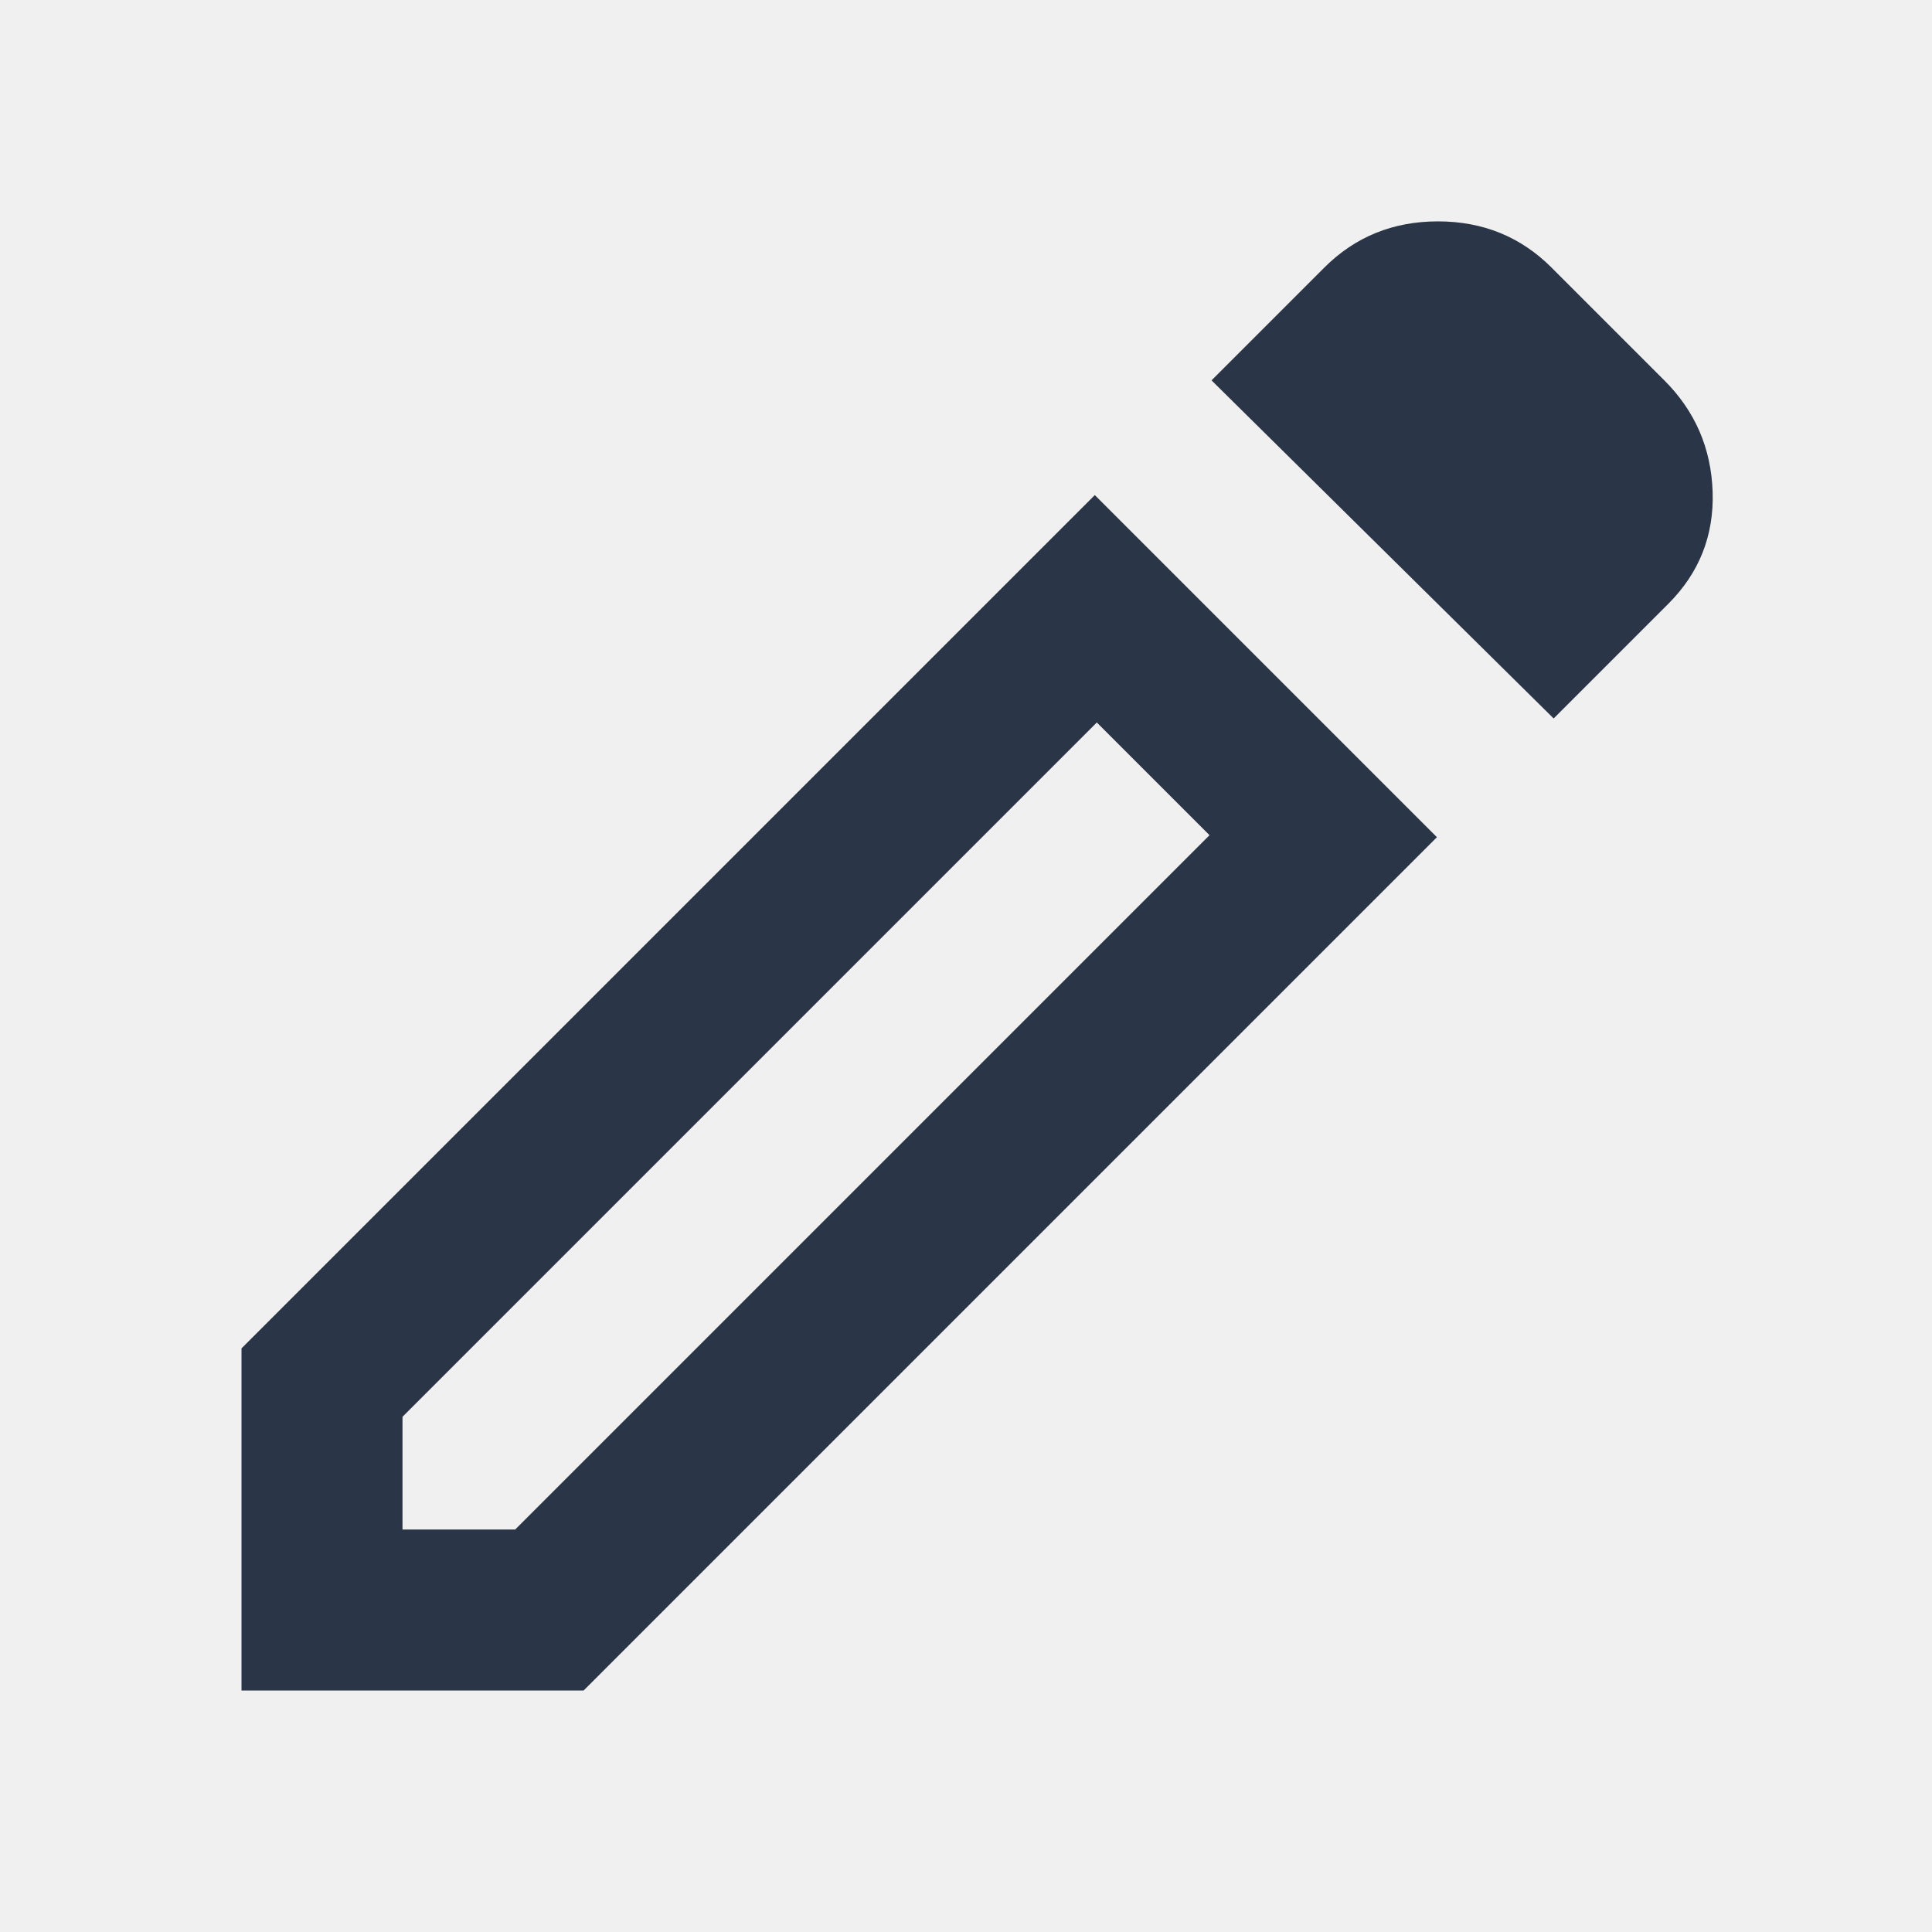
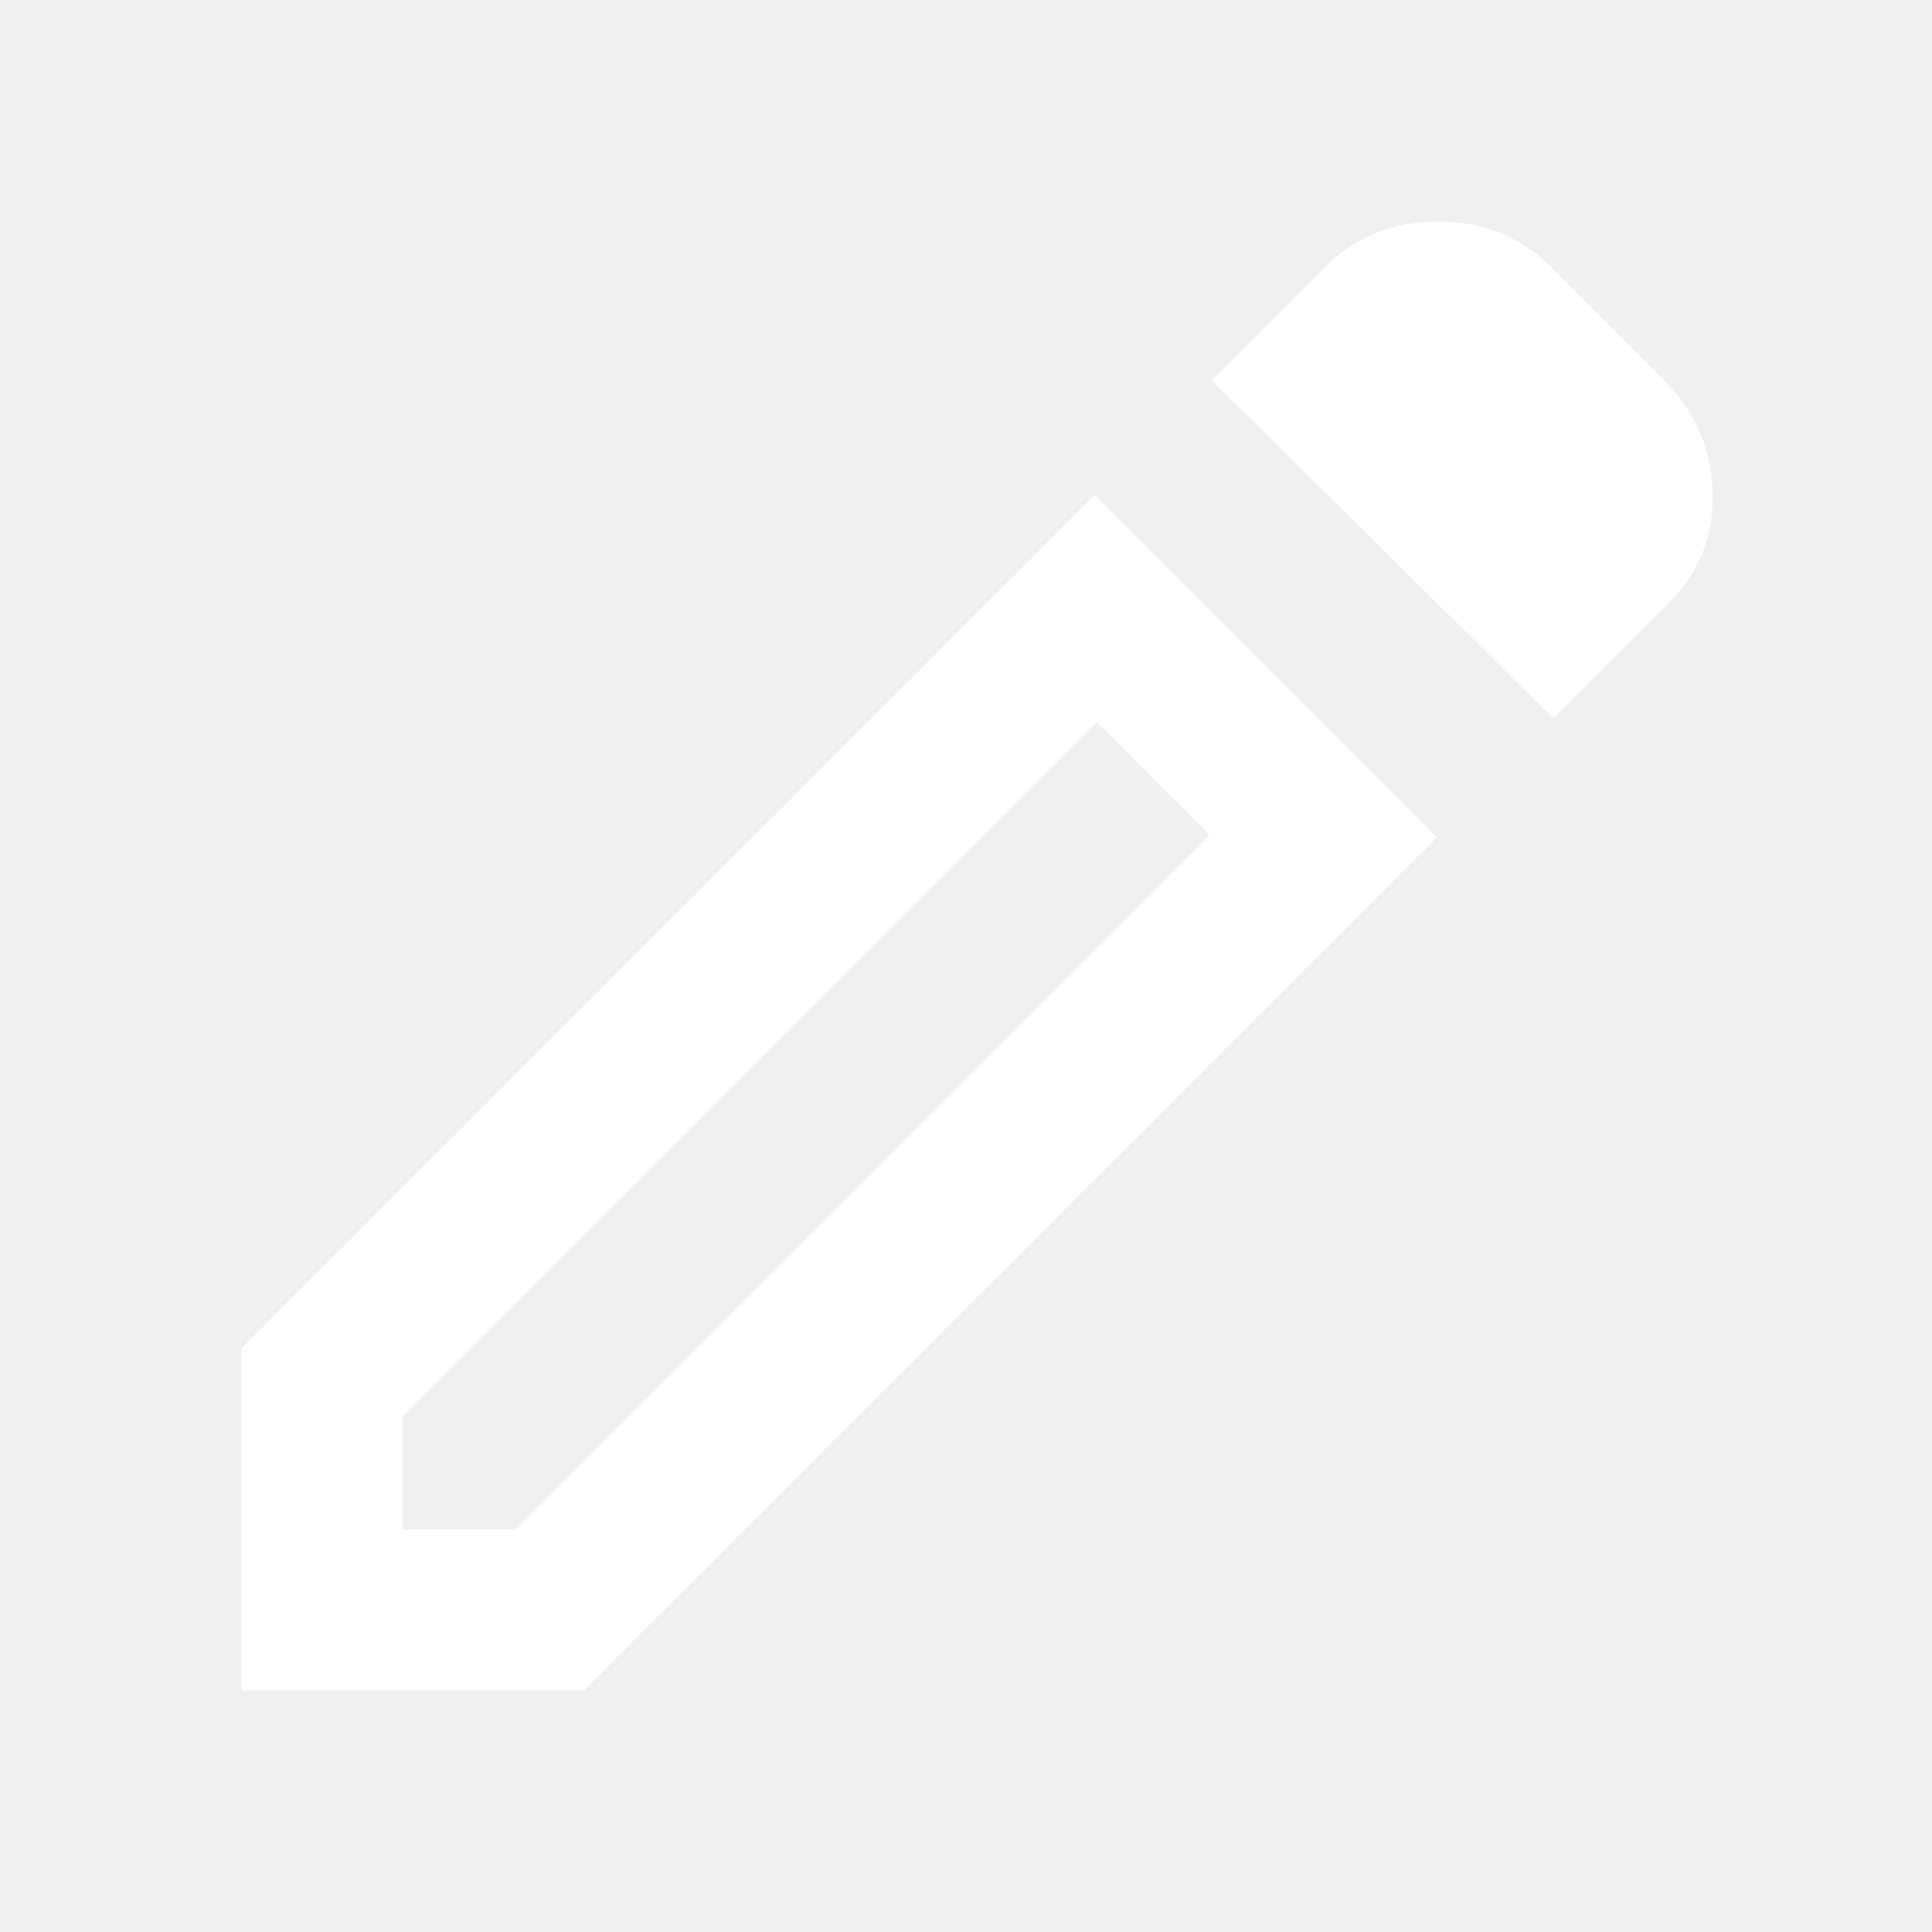
- <svg xmlns="http://www.w3.org/2000/svg" width="24" height="24" viewBox="0 0 24 24" fill="none">
-   <mask id="mask0_436807_4194" style="mask-type:alpha" maskUnits="userSpaceOnUse" x="0" y="0" width="24" height="24">
-     <rect width="24" height="24" fill="#D9D9D9" />
+ <svg xmlns="http://www.w3.org/2000/svg" width="32" height="32" viewBox="0 0 32 32" fill="none">
+   <mask id="mask0_436904_6091" style="mask-type:alpha" maskUnits="userSpaceOnUse" x="0" y="0" width="32" height="32">
+     <rect width="32" height="32" fill="#D9D9D9" />
  </mask>
-   <g mask="url(#mask0_436807_4194)">
-     <path d="M5 19H6.4L15.025 10.375L13.625 8.975L5 17.6V19ZM19.3 8.925L15.05 4.725L16.45 3.325C16.833 2.942 17.304 2.75 17.863 2.75C18.421 2.75 18.892 2.942 19.275 3.325L20.675 4.725C21.058 5.108 21.258 5.571 21.275 6.112C21.292 6.654 21.108 7.117 20.725 7.5L19.3 8.925ZM17.85 10.4L7.25 21H3V16.75L13.6 6.15L17.85 10.4Z" fill="#2A3647" />
+   <g mask="url(#mask0_436904_6091)">
+     <path d="M6.667 25.333H8.533L20.033 13.833L18.167 11.966L6.667 23.466V25.333ZM25.733 11.9L20.067 6.3L21.933 4.433C22.444 3.922 23.072 3.667 23.817 3.667C24.561 3.667 25.189 3.922 25.7 4.433L27.567 6.3C28.078 6.811 28.344 7.428 28.367 8.15C28.389 8.872 28.144 9.489 27.633 10L25.733 11.9ZM23.8 13.867L9.667 28H4V22.333L18.133 8.2L23.8 13.867Z" fill="white" />
  </g>
</svg>
